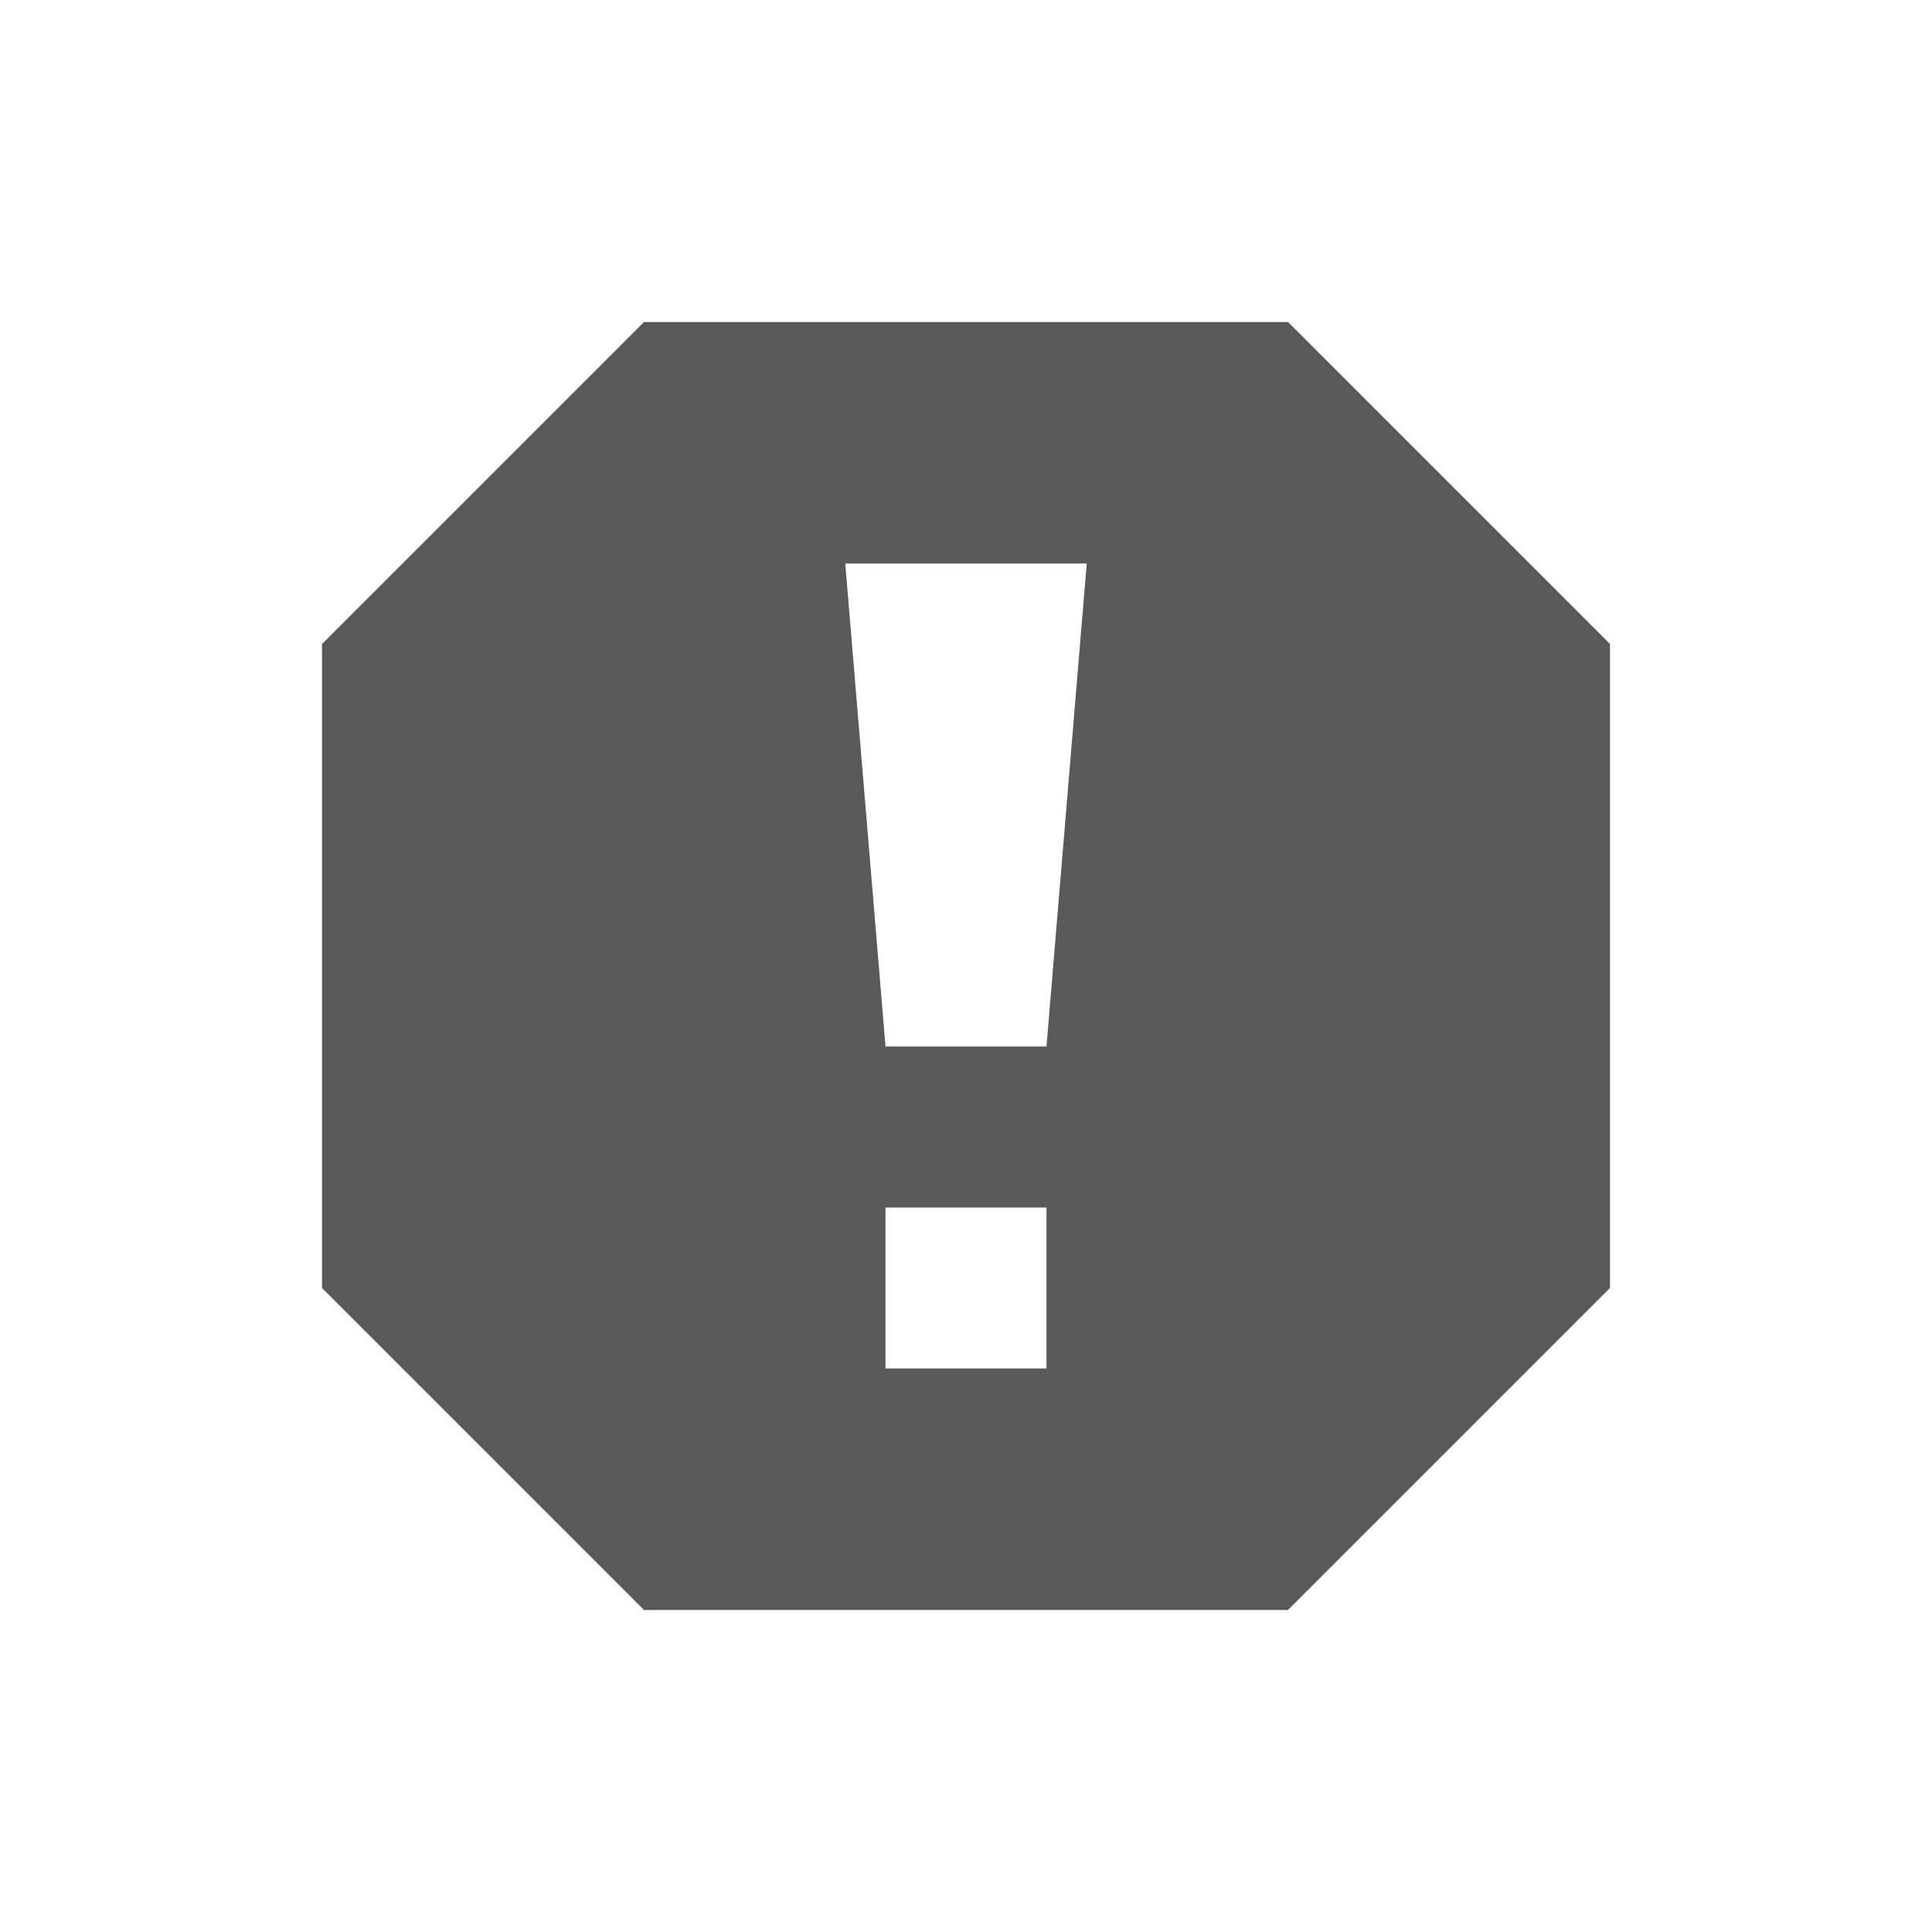
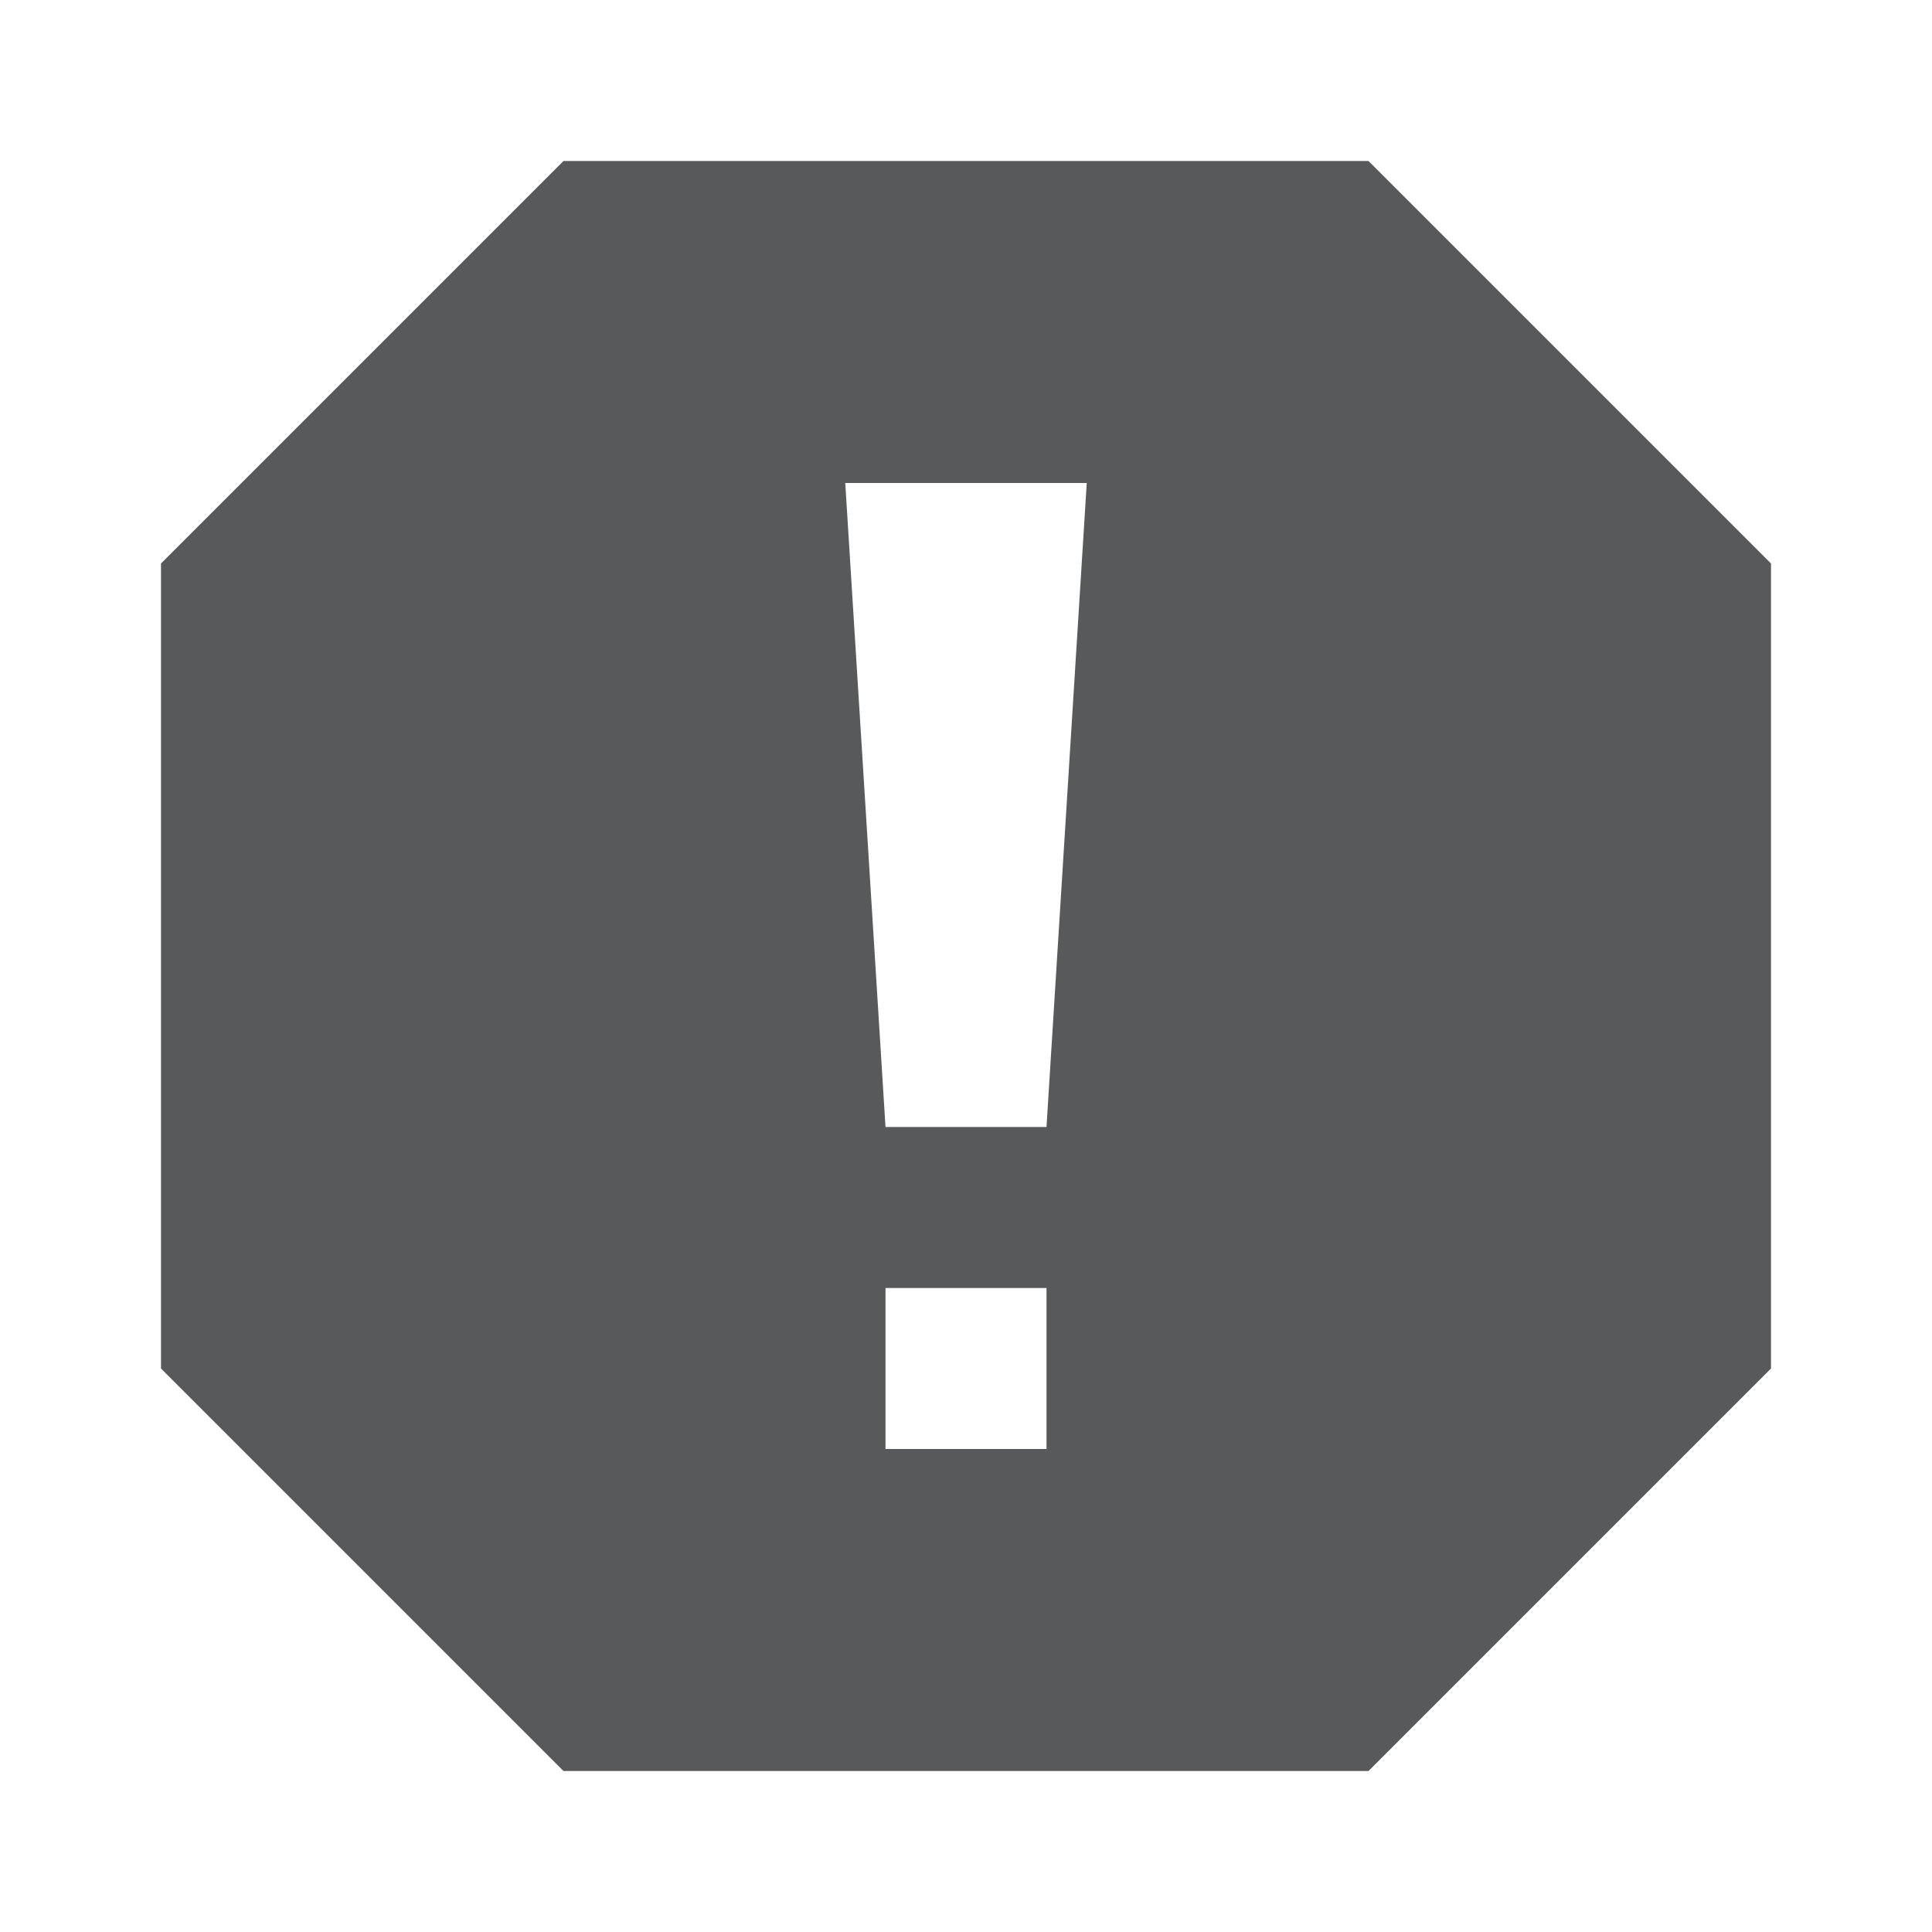
<svg xmlns="http://www.w3.org/2000/svg" version="1.1" x="0px" y="0px" viewBox="0 0 24 24" enable-background="new 0 0 24 24" xml:space="preserve">
  <g id="Structural_Icons">
    <g id="minus">
	</g>
    <g id="minus-small">
	</g>
    <g id="plus_1_">
	</g>
    <g id="plus-small">
	</g>
    <g id="ellipsis">
	</g>
    <g id="checkmark">
	</g>
    <g id="menu">
	</g>
    <g id="cross">
	</g>
    <g id="arrow">
	</g>
  </g>
  <g id="Form_Icons">
    <g id="attachment">
	</g>
  </g>
  <g id="Status_Icons">
    <g id="bell">
	</g>
-     <path fill="#58595B" d="M16,4H8L4,8v8l4,4h8l4-4V8L16,4z M13,17h-2v-2h2V17z M13,13h-2l-0.5-6h3L13,13z" />
+     <path fill="#58595B" d="M17,2H7L2,7v10l5,5h10l5-5V7L17,2z M13,18h-2v-2h2V18z M13,14h-2l-0.5-8h3L13,14z" />
  </g>
  <g id="Action_Icons">
</g>
  <g id="Navigation_Icons">
</g>
  <g id="PLAYGROUND">
</g>
</svg>
